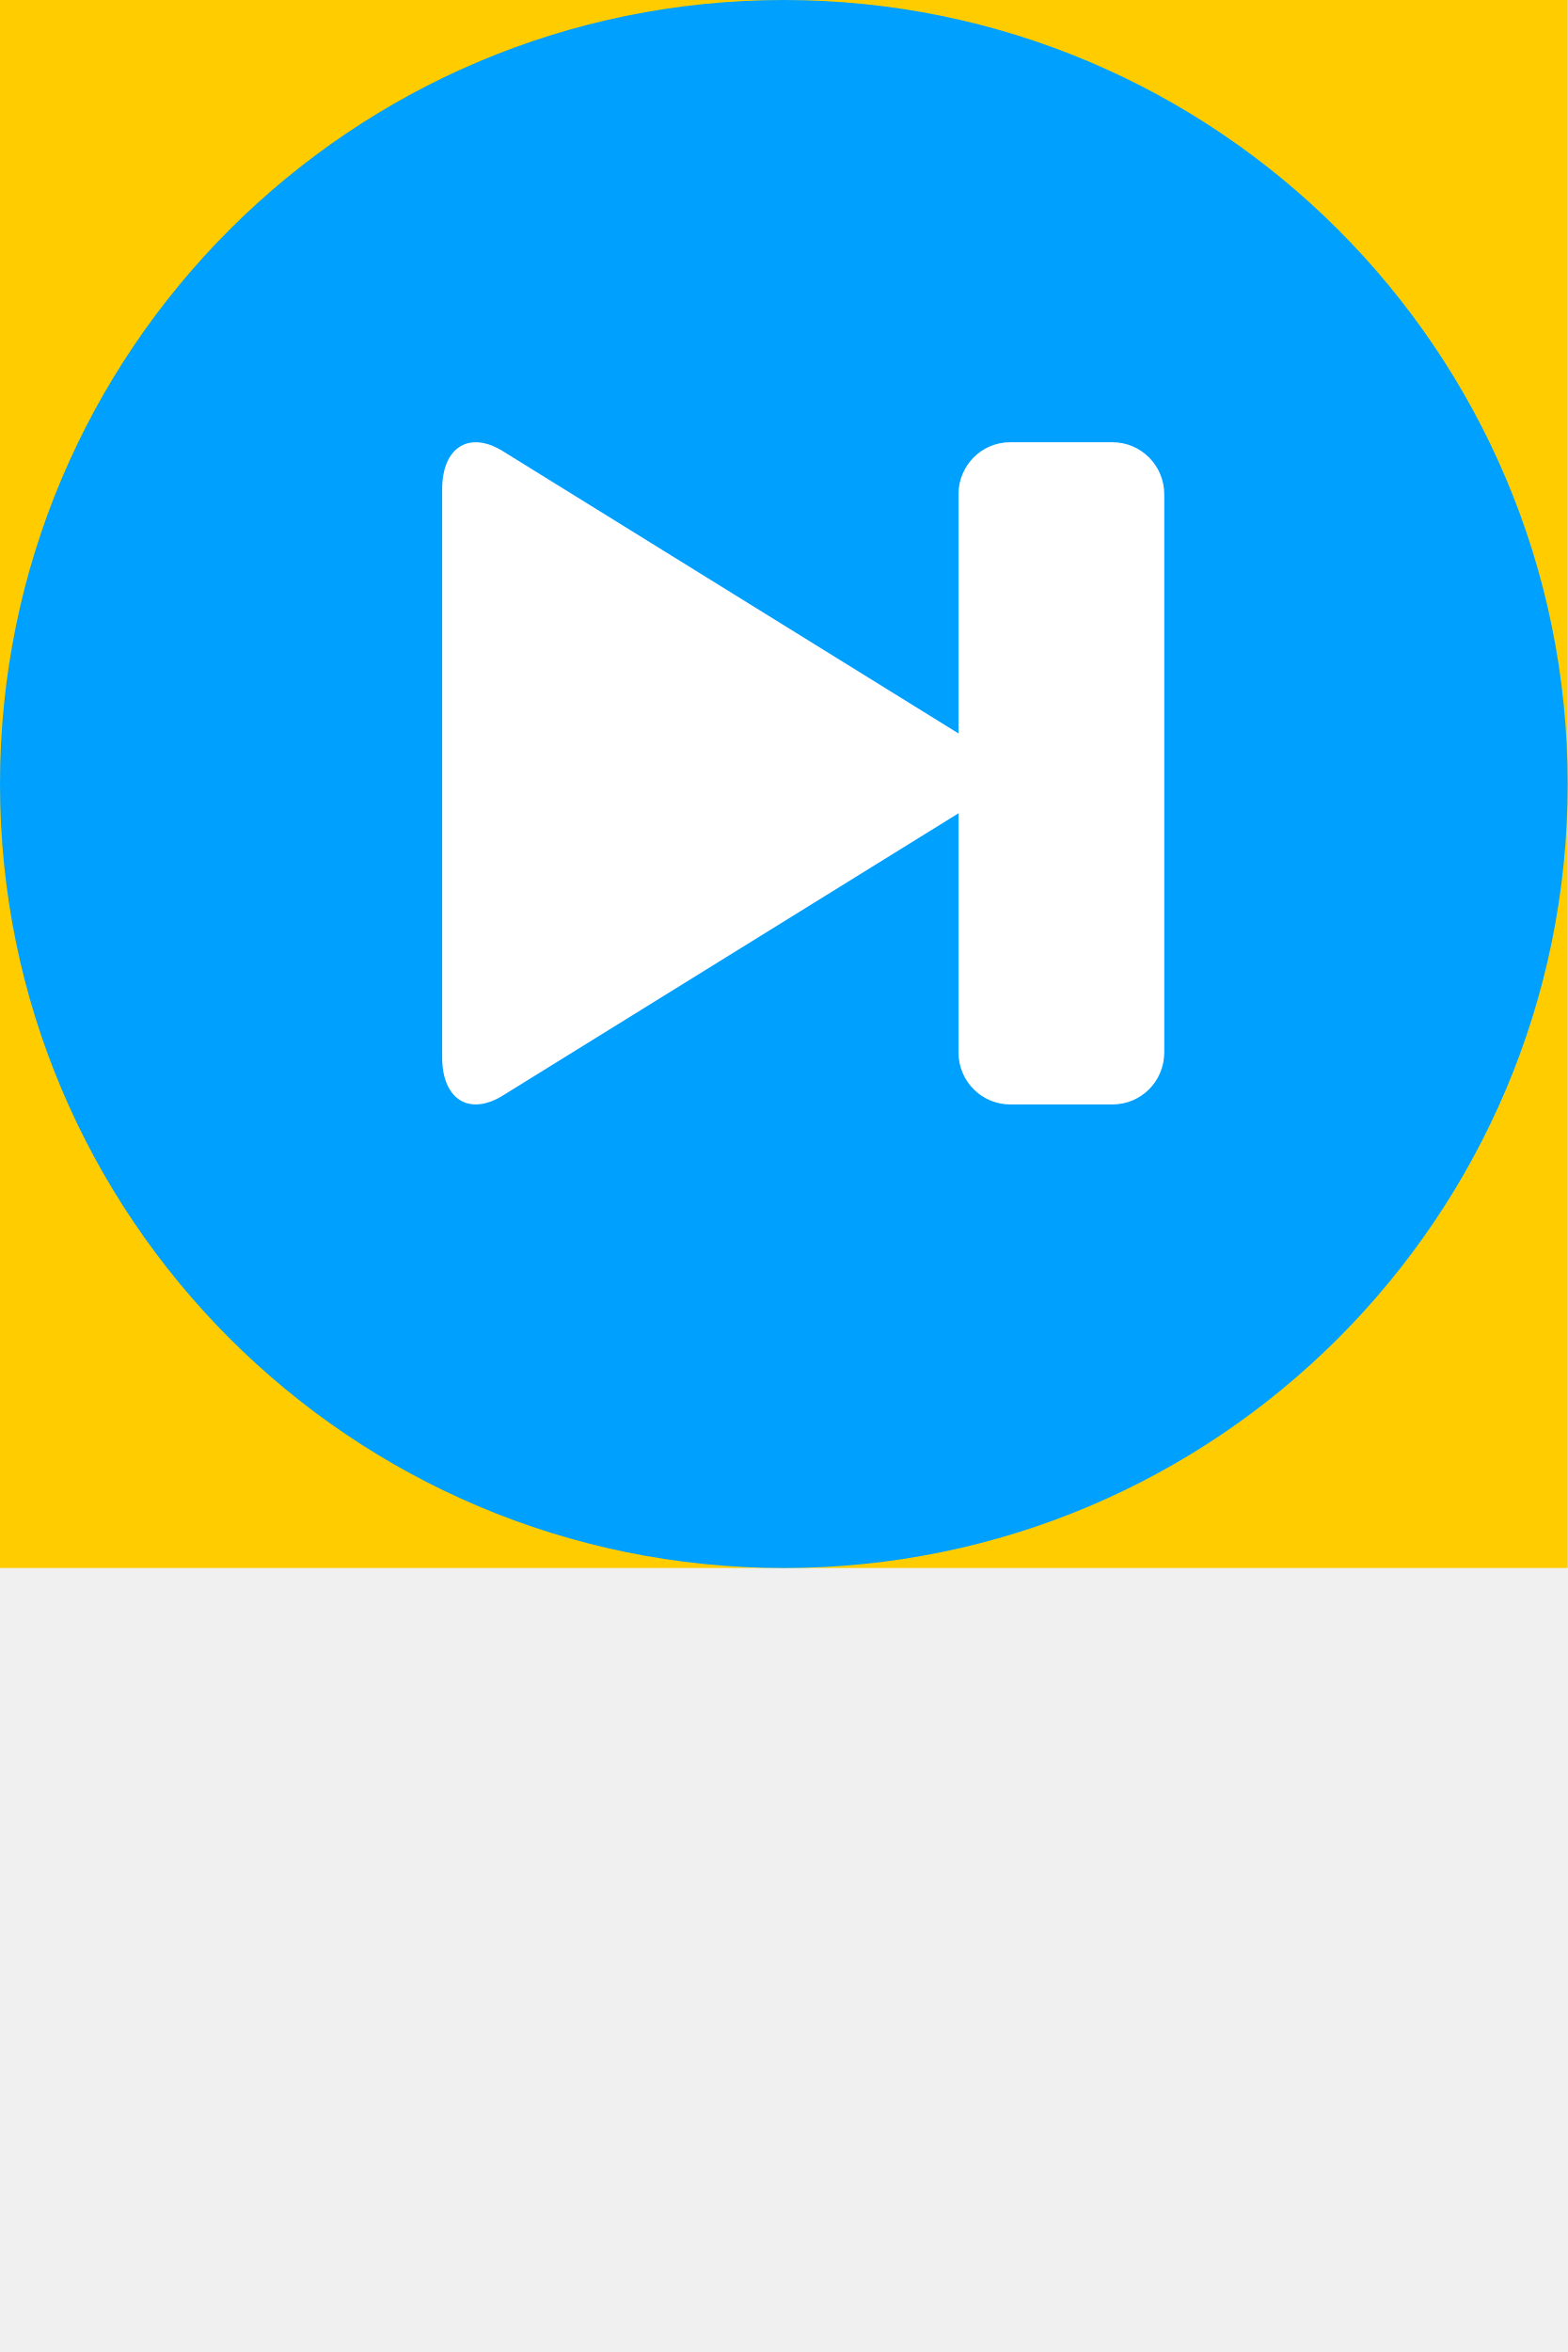
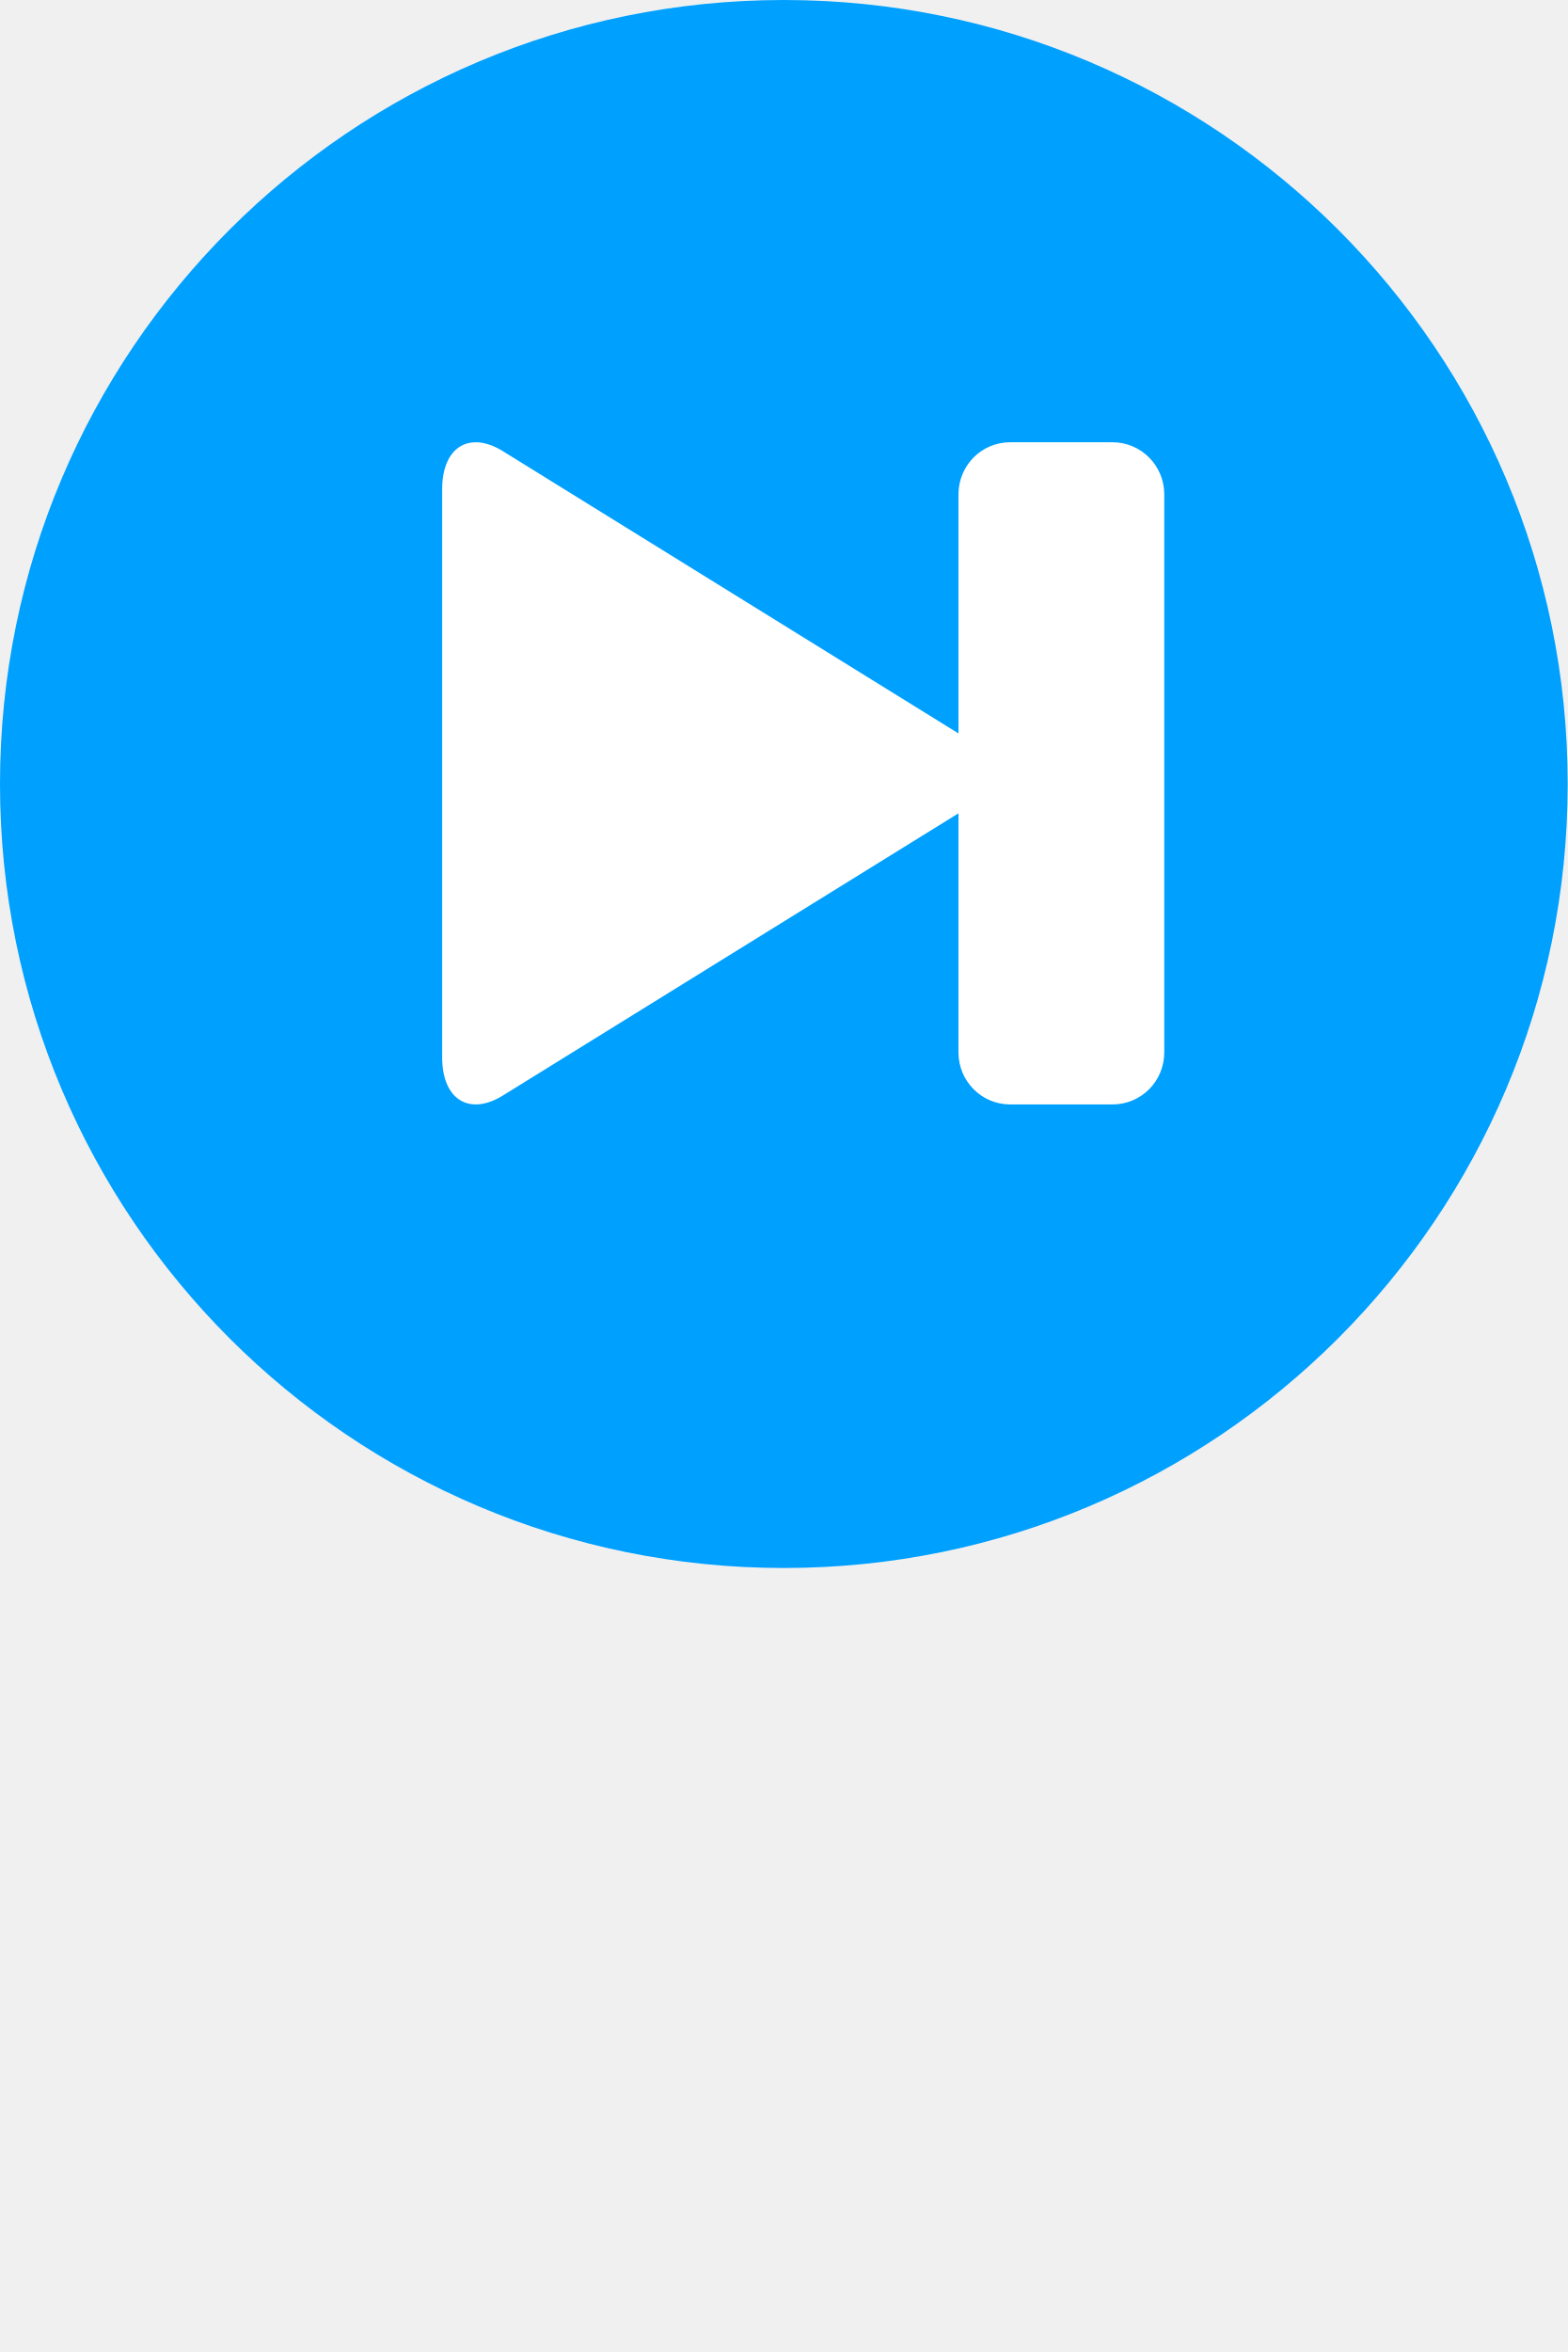
<svg xmlns="http://www.w3.org/2000/svg" width="20" height="30" viewBox="0 0 20 30" version="1.1" id="svg17">
  <defs id="defs6" />
  <g id="05.100.00-OpenSource-Amplitude" style="fill:none;fill-rule:evenodd;stroke:none;stroke-width:1" transform="matrix(0.5128205,0,0,0.5128205,0,10)">
-     <rect style="opacity:1;fill:#ffcc00;fill-opacity:1;stroke:none;stroke-width:2.202;stroke-linecap:round;stroke-linejoin:round;stroke-miterlimit:4;stroke-dasharray:none;stroke-dashoffset:0;stroke-opacity:1" id="rect825" width="39" height="39" x="-5.9565739e-09" y="-19.5" ry="0" />
    <g id="HD_05.100.00-521Website_OpenSource-Amplitude" transform="matrix(0.9999979,0,0,1,-567.9987,-801.5)">
      <g id="Lead-in">
        <g id="Player" transform="translate(368,359)">
          <g id="Controllers/Status/Info" transform="translate(0,357)">
            <g id="Controls" transform="translate(114,56)">
              <g id="Next" transform="translate(86,10)">
                <circle id="Oval-1-Copy" cx="19.5" cy="19.5" r="19.5" style="fill:#00a0ff" />
                <path d="m 27.677,11 h -2.546 c -0.715,0 -1.287,0.58 -1.287,1.298 v 5.944 L 12.557,11.251 C 11.699,10.691 11,11.101 11,12.169 v 14.131 c 0,1.066 0.699,1.481 1.557,0.919 l 11.287,-6.99 v 5.944 c 0,0.72 0.576,1.297 1.287,1.297 h 2.546 c 0.714,0 1.287,-0.577 1.287,-1.297 V 12.298 C 28.965,11.582 28.389,11 27.677,11 Z" id="Shape" style="fill:#ffffff" />
              </g>
            </g>
          </g>
        </g>
      </g>
    </g>
  </g>
</svg>
